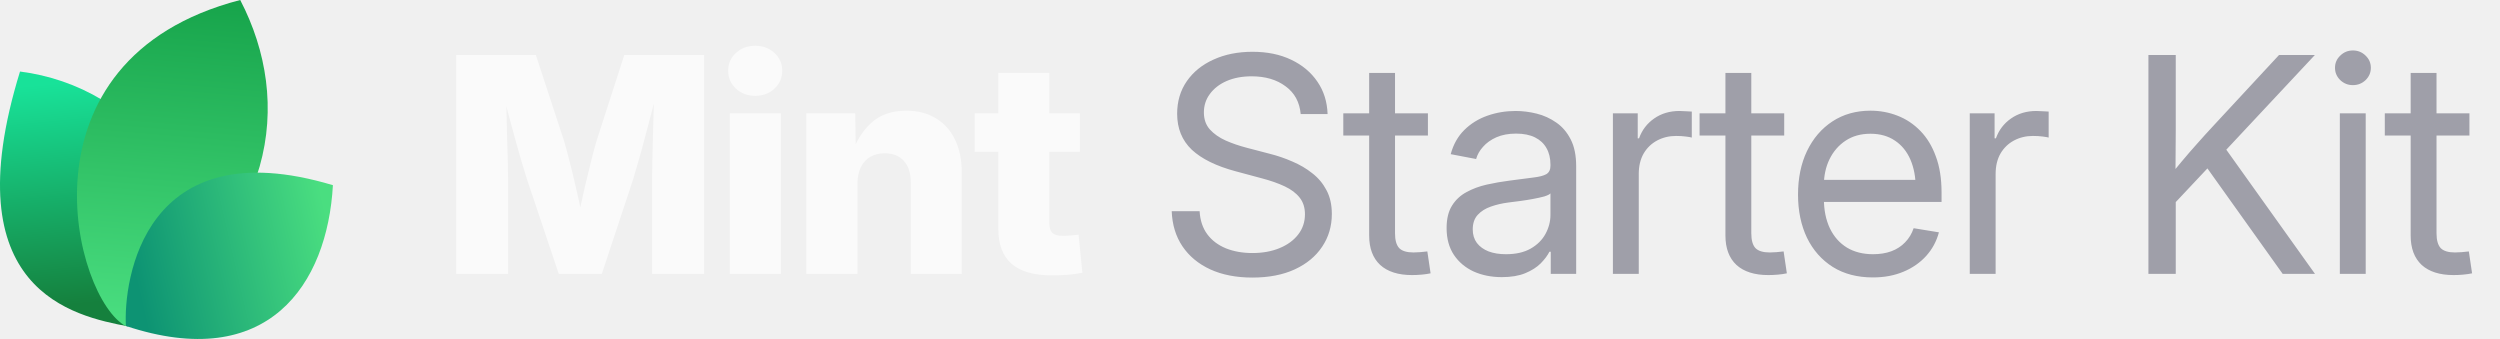
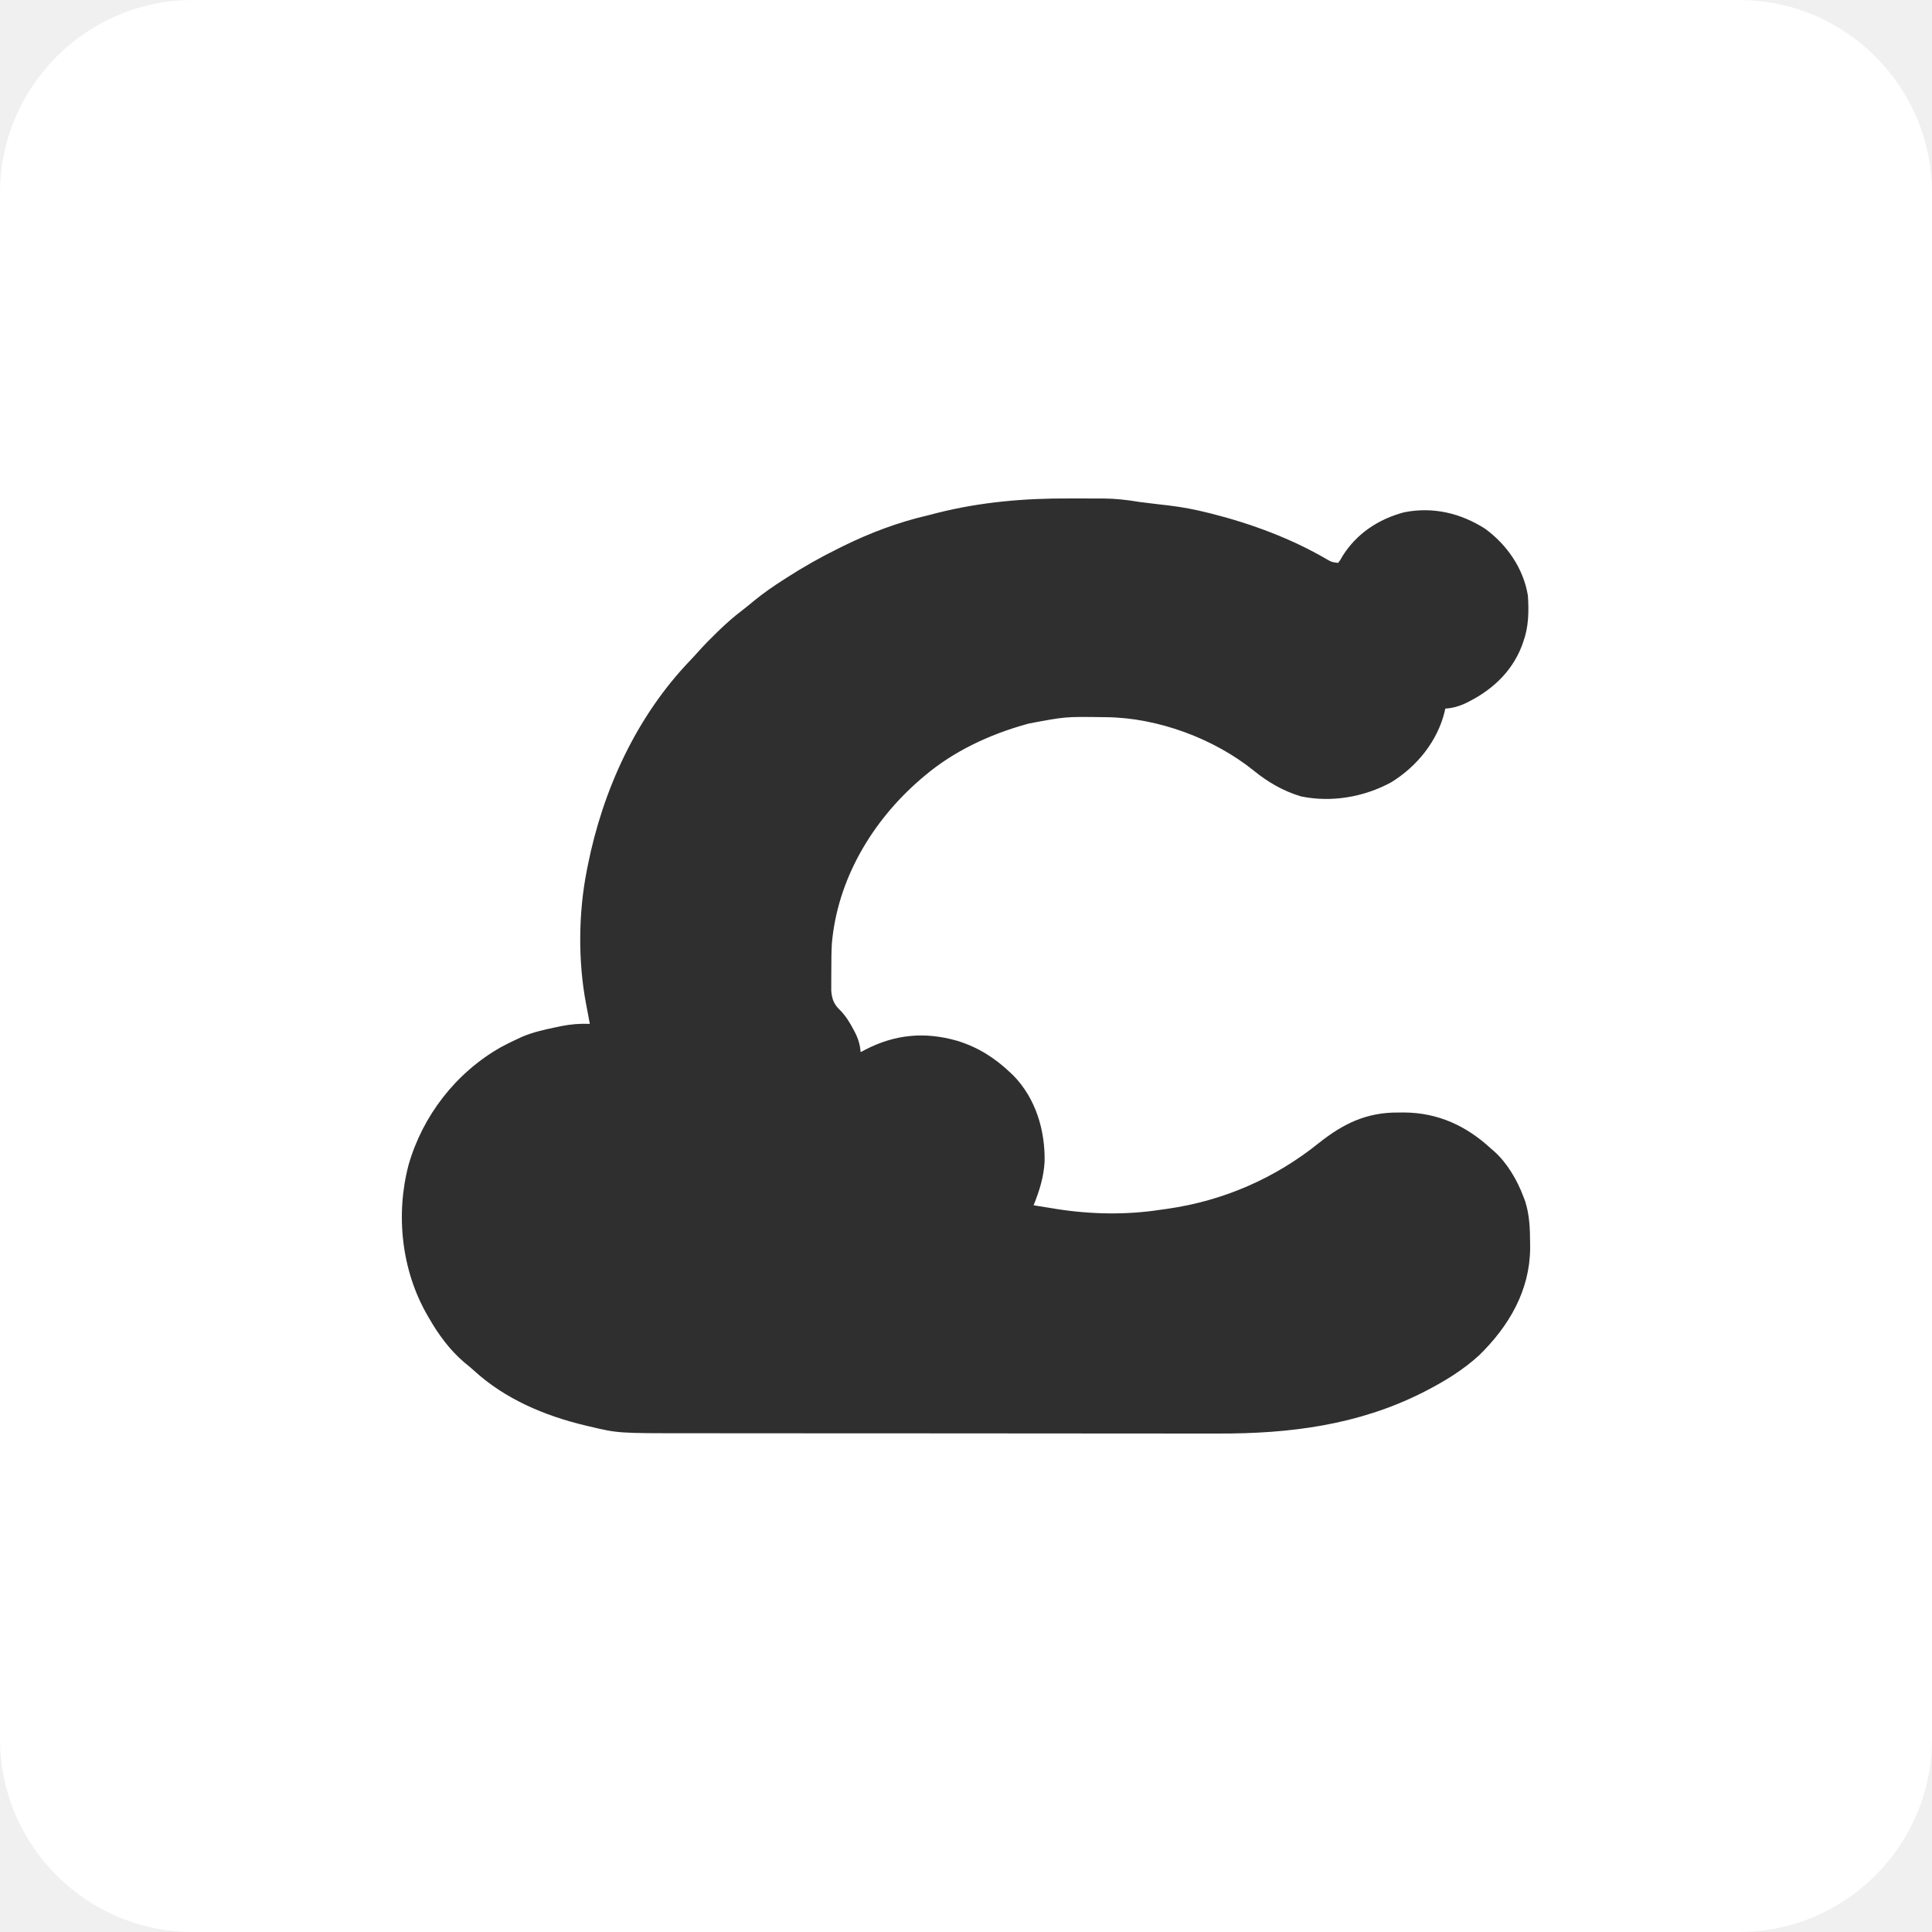
- <svg xmlns="http://www.w3.org/2000/svg" width="177" height="24" viewBox="0 0 177 24" fill="none">
-   <path d="M9.061 23.108C5.268 22.377 -3.391 20.627 1.417 5.064C9.634 6.099 16.973 14.064 9.061 23.108Z" fill="url(#paint0_linear_17557_2145)" />
-   <path d="M8.919 23.094C5.276 21.222 0.784 4.209 17.007 0C20.757 7.193 19.621 16.545 8.919 23.094Z" fill="url(#paint1_linear_17557_2145)" />
-   <path d="M8.914 23.079C8.735 19.882 10.159 9.085 23.57 13.111C23.181 20.123 18.984 26.418 8.914 23.079Z" fill="url(#paint2_linear_17557_2145)" />
-   <path d="M32.301 19.392V3.894H37.938L39.925 9.948C40.036 10.315 40.164 10.787 40.31 11.362C40.462 11.938 40.611 12.552 40.757 13.204C40.91 13.855 41.048 14.483 41.173 15.086C41.305 15.682 41.412 16.192 41.495 16.615H40.695C40.771 16.192 40.871 15.682 40.996 15.086C41.128 14.49 41.267 13.866 41.412 13.214C41.565 12.562 41.714 11.948 41.86 11.373C42.005 10.79 42.133 10.315 42.244 9.948L44.2 3.894H49.848V19.392H46.166V12.704C46.166 12.357 46.173 11.917 46.187 11.383C46.2 10.849 46.214 10.27 46.228 9.646C46.249 9.022 46.266 8.391 46.28 7.753C46.301 7.115 46.311 6.519 46.311 5.964H46.623C46.485 6.561 46.332 7.181 46.166 7.826C45.999 8.471 45.833 9.102 45.666 9.719C45.507 10.336 45.351 10.901 45.198 11.414C45.053 11.928 44.928 12.357 44.824 12.704L42.608 19.392H39.561L37.314 12.704C37.203 12.357 37.072 11.928 36.919 11.414C36.773 10.901 36.614 10.34 36.441 9.729C36.274 9.112 36.104 8.481 35.931 7.836C35.764 7.192 35.608 6.567 35.463 5.964H35.827C35.834 6.512 35.844 7.105 35.858 7.743C35.872 8.374 35.886 9.005 35.9 9.636C35.92 10.26 35.938 10.839 35.952 11.373C35.965 11.907 35.972 12.351 35.972 12.704V19.392H32.301ZM51.668 19.392V8.024H55.288V19.392H51.668ZM53.468 6.786C52.927 6.786 52.473 6.616 52.105 6.276C51.738 5.93 51.554 5.507 51.554 5.007C51.554 4.508 51.738 4.088 52.105 3.749C52.473 3.409 52.927 3.239 53.468 3.239C54.009 3.239 54.463 3.409 54.83 3.749C55.198 4.082 55.382 4.501 55.382 5.007C55.382 5.507 55.198 5.93 54.83 6.276C54.463 6.616 54.009 6.786 53.468 6.786ZM60.708 13.027V19.392H57.088V8.024H60.551L60.593 10.967H60.281C60.593 10.024 61.061 9.268 61.685 8.7C62.309 8.124 63.138 7.836 64.171 7.836C64.975 7.836 65.672 8.017 66.262 8.377C66.851 8.731 67.302 9.234 67.614 9.885C67.933 10.537 68.092 11.307 68.092 12.194V19.392H64.483V12.912C64.483 12.26 64.32 11.754 63.994 11.394C63.675 11.033 63.221 10.853 62.632 10.853C62.25 10.853 61.914 10.936 61.623 11.102C61.332 11.269 61.106 11.515 60.947 11.841C60.787 12.16 60.708 12.555 60.708 13.027ZM76.456 8.024V10.749H69.008V8.024H76.456ZM70.683 5.163H74.292V15.783C74.292 16.102 74.361 16.334 74.5 16.48C74.646 16.625 74.899 16.698 75.259 16.698C75.405 16.698 75.596 16.688 75.831 16.667C76.074 16.646 76.251 16.629 76.362 16.615L76.632 19.309C76.313 19.378 75.963 19.427 75.582 19.455C75.207 19.482 74.836 19.496 74.469 19.496C73.2 19.496 72.25 19.222 71.619 18.674C70.995 18.127 70.683 17.308 70.683 16.22V5.163Z" fill="#FAFAFA" />
-   <path d="M88.667 19.652C87.523 19.652 86.528 19.458 85.682 19.07C84.843 18.681 84.188 18.137 83.716 17.437C83.245 16.736 82.992 15.908 82.957 14.951H84.933C84.968 15.596 85.148 16.14 85.474 16.584C85.8 17.021 86.24 17.354 86.795 17.582C87.35 17.804 87.974 17.915 88.667 17.915C89.388 17.915 90.026 17.801 90.581 17.572C91.143 17.343 91.583 17.024 91.902 16.615C92.228 16.199 92.391 15.717 92.391 15.169C92.391 14.698 92.266 14.306 92.017 13.994C91.767 13.675 91.413 13.408 90.956 13.193C90.498 12.978 89.954 12.787 89.323 12.621L87.502 12.132C86.123 11.765 85.082 11.255 84.382 10.603C83.689 9.944 83.342 9.095 83.342 8.055C83.342 7.174 83.571 6.404 84.028 5.746C84.486 5.087 85.117 4.577 85.921 4.217C86.726 3.849 87.645 3.666 88.678 3.666C89.718 3.666 90.63 3.853 91.413 4.227C92.204 4.602 92.824 5.122 93.275 5.787C93.726 6.446 93.965 7.209 93.993 8.076H92.089C92.013 7.23 91.656 6.574 91.018 6.11C90.387 5.638 89.586 5.403 88.615 5.403C87.95 5.403 87.36 5.513 86.847 5.735C86.341 5.957 85.946 6.262 85.661 6.651C85.377 7.032 85.235 7.469 85.235 7.961C85.235 8.447 85.377 8.849 85.661 9.168C85.946 9.48 86.317 9.74 86.774 9.948C87.232 10.149 87.724 10.319 88.251 10.457L89.884 10.884C90.439 11.023 90.977 11.206 91.496 11.435C92.023 11.657 92.495 11.934 92.911 12.267C93.334 12.593 93.67 12.995 93.92 13.474C94.17 13.945 94.294 14.504 94.294 15.149C94.294 16.015 94.066 16.788 93.608 17.468C93.157 18.148 92.512 18.681 91.673 19.07C90.834 19.458 89.832 19.652 88.667 19.652ZM101.097 8.024V9.594H95.106V8.024H101.097ZM96.937 5.163H98.767V16.521C98.767 17 98.865 17.347 99.059 17.562C99.26 17.77 99.6 17.874 100.078 17.874C100.21 17.874 100.366 17.867 100.546 17.853C100.733 17.832 100.903 17.815 101.056 17.801L101.285 19.351C101.097 19.392 100.886 19.423 100.65 19.444C100.414 19.465 100.189 19.475 99.974 19.475C98.996 19.475 98.244 19.236 97.717 18.758C97.197 18.272 96.937 17.579 96.937 16.677V5.163ZM106.33 19.621C105.595 19.621 104.932 19.489 104.343 19.226C103.754 18.955 103.285 18.564 102.939 18.05C102.592 17.53 102.419 16.896 102.419 16.147C102.419 15.495 102.547 14.965 102.804 14.556C103.06 14.146 103.403 13.828 103.833 13.599C104.263 13.363 104.742 13.186 105.269 13.068C105.796 12.95 106.333 12.857 106.881 12.787C107.574 12.69 108.132 12.617 108.555 12.569C108.978 12.52 109.287 12.441 109.481 12.33C109.675 12.212 109.772 12.014 109.772 11.737V11.654C109.772 11.203 109.679 10.815 109.492 10.489C109.311 10.163 109.041 9.91 108.68 9.729C108.32 9.549 107.872 9.459 107.338 9.459C106.805 9.459 106.34 9.546 105.945 9.719C105.556 9.892 105.241 10.118 104.998 10.395C104.755 10.665 104.593 10.953 104.509 11.258L102.71 10.915C102.897 10.222 103.22 9.65 103.677 9.199C104.135 8.748 104.679 8.412 105.31 8.19C105.941 7.968 106.607 7.857 107.307 7.857C107.8 7.857 108.295 7.92 108.795 8.044C109.301 8.169 109.765 8.381 110.188 8.679C110.611 8.97 110.951 9.369 111.208 9.875C111.464 10.374 111.593 11.005 111.593 11.768V19.392H109.793V17.822H109.7C109.568 18.085 109.363 18.359 109.086 18.643C108.809 18.921 108.444 19.153 107.994 19.34C107.543 19.527 106.988 19.621 106.33 19.621ZM106.621 17.998C107.321 17.998 107.904 17.867 108.368 17.603C108.84 17.333 109.19 16.986 109.419 16.563C109.654 16.133 109.772 15.682 109.772 15.211V13.692C109.703 13.769 109.554 13.841 109.325 13.911C109.096 13.973 108.829 14.032 108.524 14.088C108.226 14.143 107.921 14.192 107.609 14.233C107.304 14.275 107.033 14.309 106.798 14.337C106.354 14.393 105.938 14.49 105.549 14.628C105.168 14.76 104.86 14.954 104.624 15.211C104.388 15.467 104.27 15.811 104.27 16.241C104.27 16.615 104.367 16.934 104.561 17.198C104.762 17.461 105.04 17.662 105.393 17.801C105.747 17.933 106.156 17.998 106.621 17.998ZM114.193 19.392V8.024H115.951V9.792H116.045C116.253 9.209 116.61 8.741 117.116 8.388C117.622 8.034 118.219 7.857 118.905 7.857C119.058 7.857 119.217 7.864 119.384 7.878C119.55 7.885 119.682 7.892 119.779 7.899V9.74C119.716 9.719 119.578 9.695 119.363 9.667C119.155 9.639 118.922 9.625 118.666 9.625C118.174 9.625 117.726 9.733 117.324 9.948C116.922 10.163 116.603 10.471 116.367 10.874C116.138 11.276 116.024 11.758 116.024 12.319V19.392H114.193ZM126.322 8.024V9.594H120.33V8.024H126.322ZM122.161 5.163H123.992V16.521C123.992 17 124.089 17.347 124.283 17.562C124.484 17.77 124.824 17.874 125.302 17.874C125.434 17.874 125.59 17.867 125.77 17.853C125.958 17.832 126.127 17.815 126.28 17.801L126.509 19.351C126.322 19.392 126.11 19.423 125.874 19.444C125.639 19.465 125.413 19.475 125.198 19.475C124.221 19.475 123.468 19.236 122.941 18.758C122.421 18.272 122.161 17.579 122.161 16.677V5.163ZM132.604 19.642C131.502 19.642 130.555 19.396 129.765 18.903C128.974 18.404 128.364 17.714 127.934 16.834C127.511 15.946 127.3 14.927 127.3 13.775C127.3 12.611 127.511 11.584 127.934 10.697C128.364 9.802 128.964 9.102 129.734 8.596C130.51 8.089 131.408 7.836 132.428 7.836C133.1 7.836 133.738 7.954 134.341 8.19C134.952 8.426 135.489 8.783 135.954 9.261C136.425 9.74 136.793 10.343 137.056 11.071C137.327 11.792 137.462 12.645 137.462 13.63V14.296H128.433V12.735H136.463L135.631 13.297C135.631 12.541 135.506 11.876 135.257 11.3C135.007 10.725 134.643 10.277 134.165 9.958C133.686 9.632 133.107 9.469 132.428 9.469C131.748 9.469 131.162 9.632 130.67 9.958C130.177 10.284 129.796 10.725 129.526 11.279C129.262 11.827 129.13 12.441 129.13 13.12V14.046C129.13 14.864 129.273 15.572 129.557 16.168C129.841 16.757 130.243 17.211 130.763 17.53C131.283 17.842 131.901 17.998 132.615 17.998C133.093 17.998 133.523 17.929 133.905 17.79C134.293 17.645 134.619 17.433 134.882 17.156C135.153 16.879 135.354 16.546 135.486 16.157L137.275 16.449C137.108 17.08 136.81 17.634 136.38 18.113C135.95 18.591 135.413 18.966 134.768 19.236C134.123 19.507 133.402 19.642 132.604 19.642ZM139.459 19.392V8.024H141.217V9.792H141.311C141.519 9.209 141.876 8.741 142.382 8.388C142.888 8.034 143.485 7.857 144.171 7.857C144.324 7.857 144.483 7.864 144.649 7.878C144.816 7.885 144.948 7.892 145.045 7.899V9.74C144.982 9.719 144.844 9.695 144.629 9.667C144.421 9.639 144.188 9.625 143.932 9.625C143.439 9.625 142.992 9.733 142.59 9.948C142.188 10.163 141.869 10.471 141.633 10.874C141.404 11.276 141.29 11.758 141.29 12.319V19.392H139.459ZM153.429 14.961V12.715C153.783 12.257 154.136 11.82 154.49 11.404C154.844 10.981 155.204 10.565 155.572 10.156C155.939 9.74 156.314 9.327 156.695 8.918L161.355 3.894H163.893L157.277 10.967H157.184L153.429 14.961ZM152.108 19.392V3.894H154.043V9.241L154.022 12.559L154.043 13.505V19.392H152.108ZM161.615 19.392L155.967 11.477L157.173 9.969L163.903 19.392H161.615ZM165.661 19.392V8.024H167.492V19.392H165.661ZM166.587 6.027C166.24 6.027 165.942 5.909 165.692 5.673C165.443 5.43 165.318 5.139 165.318 4.799C165.318 4.459 165.443 4.172 165.692 3.936C165.942 3.693 166.24 3.572 166.587 3.572C166.934 3.572 167.232 3.693 167.482 3.936C167.731 4.172 167.856 4.459 167.856 4.799C167.856 5.139 167.731 5.43 167.482 5.673C167.232 5.909 166.934 6.027 166.587 6.027ZM174.836 8.024V9.594H168.844V8.024H174.836ZM170.675 5.163H172.506V16.521C172.506 17 172.603 17.347 172.797 17.562C172.998 17.77 173.338 17.874 173.816 17.874C173.948 17.874 174.104 17.867 174.284 17.853C174.472 17.832 174.641 17.815 174.794 17.801L175.023 19.351C174.836 19.392 174.624 19.423 174.388 19.444C174.153 19.465 173.927 19.475 173.712 19.475C172.735 19.475 171.982 19.236 171.455 18.758C170.935 18.272 170.675 17.579 170.675 16.677V5.163Z" fill="#9F9FA9" />
-   <defs>
-     <linearGradient id="paint0_linear_17557_2145" x1="3.776" y1="5.916" x2="5.232" y2="21.559" gradientUnits="userSpaceOnUse">
-       <stop stop-color="#18E299" />
-       <stop offset="1" stop-color="#15803D" />
-     </linearGradient>
-     <linearGradient id="paint1_linear_17557_2145" x1="12.171" y1="-0.718" x2="10.19" y2="22.983" gradientUnits="userSpaceOnUse">
-       <stop stop-color="#16A34A" />
-       <stop offset="1" stop-color="#4ADE80" />
-     </linearGradient>
-     <linearGradient id="paint2_linear_17557_2145" x1="23.133" y1="15.353" x2="9.338" y2="18.52" gradientUnits="userSpaceOnUse">
-       <stop stop-color="#4ADE80" />
-       <stop offset="1" stop-color="#0D9373" />
-     </linearGradient>
-   </defs>
+ <svg xmlns="http://www.w3.org/2000/svg" width="500" height="500" viewBox="0 0 500 500" fill="none">
+   <rect width="500" height="500" rx="50" fill="white" />
+   <path d="M276.884 129.004C277.976 129.009 279.069 129.007 280.162 129.005C281.491 129.004 282.821 129.008 284.15 129.012C284.63 129.012 285.109 129.012 285.603 129.011C288.744 129.036 291.733 129.375 294.825 129.898C295.863 130.039 296.902 130.161 297.943 130.283C298.69 130.37 299.437 130.458 300.183 130.55C300.948 130.642 301.714 130.73 302.48 130.816C306.047 131.239 309.465 131.9 312.943 132.784C313.336 132.883 313.336 132.883 313.736 132.984C323.966 135.587 334.112 139.359 343.208 144.641C344.654 145.483 344.654 145.483 346.31 145.676C346.922 144.871 346.922 144.871 347.498 143.824C351.137 138.081 356.676 134.382 363.339 132.592C370.829 131.079 377.994 132.795 384.33 136.825C390.057 141.005 394.298 147.202 395.419 154.143C395.685 158.219 395.635 162.188 394.23 166.073C394.028 166.646 394.028 166.646 393.822 167.23C391.107 174.199 385.686 179.019 378.884 182.188C377.243 182.886 375.817 183.275 374.032 183.39C373.983 183.629 373.934 183.868 373.884 184.114C372.058 191.73 366.732 198.397 359.948 202.512C352.964 206.284 344.536 207.744 336.656 206.096C332.033 204.697 328.13 202.419 324.441 199.417C314.164 191.141 299.634 185.739 286.266 185.608C285.949 185.604 285.632 185.6 285.306 185.596C275.697 185.465 275.697 185.465 266.31 187.239C265.983 187.33 265.657 187.421 265.32 187.514C255.919 190.16 246.802 194.445 239.379 200.708C239.06 200.976 238.741 201.244 238.412 201.52C225.704 212.42 216.708 227.602 215.277 244.272C215.164 246.439 215.147 248.605 215.147 250.775C215.146 251.607 215.139 252.439 215.132 253.272C215.13 253.808 215.13 254.344 215.129 254.88C215.128 255.36 215.126 255.839 215.124 256.333C215.284 258.535 215.818 259.943 217.448 261.465C218.951 263.034 219.956 264.663 220.938 266.564C221.074 266.821 221.209 267.079 221.349 267.344C222.178 269.006 222.571 270.449 222.745 272.288C223.138 272.079 223.532 271.871 223.937 271.655C231.627 267.673 239.388 266.953 247.736 269.364C253.15 271.023 257.524 273.825 261.557 277.676C261.805 277.912 262.053 278.148 262.309 278.392C268.086 284.335 270.498 292.596 270.343 300.612C270.118 304.667 268.996 308.17 267.498 311.927C269.04 312.179 270.583 312.426 272.127 312.672C272.556 312.743 272.985 312.813 273.427 312.885C282.268 314.287 291.513 314.451 300.369 313.081C300.949 313.001 301.529 312.921 302.11 312.841C316.677 310.754 329.994 304.926 341.307 295.824C347.601 290.815 353.674 287.841 361.904 287.922C362.575 287.916 362.575 287.916 363.259 287.909C372.179 287.939 379.555 291.401 385.914 297.303C386.157 297.511 386.401 297.719 386.652 297.933C390.059 300.954 392.656 305.438 394.23 309.618C394.386 310.022 394.541 310.426 394.701 310.843C395.84 314.415 395.968 317.891 395.988 321.62C395.992 322.104 395.996 322.589 396 323.088C395.896 334.008 390.563 343.135 382.843 350.711C378.698 354.51 373.907 357.455 368.884 360.032C368.646 360.154 368.407 360.276 368.162 360.402C351.488 368.802 333.771 371.06 315.302 370.997C313.294 370.992 311.287 370.996 309.279 370.999C305.363 371.002 301.447 370.998 297.532 370.991C292.96 370.983 288.389 370.983 283.818 370.983C275.658 370.984 267.498 370.977 259.338 370.966C251.439 370.955 243.54 370.949 235.64 370.95C234.91 370.95 234.91 370.95 234.164 370.95C233.678 370.95 233.192 370.95 232.691 370.95C223.666 370.951 214.642 370.946 205.617 370.939C202.438 370.937 199.259 370.936 196.08 370.936C192.204 370.935 188.327 370.932 184.45 370.925C182.476 370.921 180.502 370.919 178.528 370.92C159.969 370.927 159.969 370.927 152.597 369.172C152.235 369.088 151.873 369.004 151.501 368.917C140.868 366.377 130.641 362.033 122.608 354.656C121.828 353.941 121.024 353.284 120.196 352.624C116.413 349.4 113.497 345.424 111.062 341.175C110.931 340.951 110.8 340.728 110.665 340.498C103.901 328.852 102.325 314.327 105.756 301.408C109.388 288.788 117.936 277.646 129.61 271.023C131.058 270.232 132.533 269.519 134.033 268.825C134.618 268.553 134.618 268.553 135.216 268.276C138.06 267.094 140.991 266.448 144.008 265.818C144.408 265.734 144.808 265.649 145.22 265.562C147.728 265.068 150.089 264.869 152.646 264.976C152.597 264.713 152.547 264.449 152.496 264.177C152.353 263.42 152.212 262.662 152.071 261.905C151.943 261.217 151.812 260.53 151.678 259.843C149.581 248.863 149.682 236.285 151.854 225.338C151.939 224.902 152.024 224.467 152.112 224.018C155.993 204.548 164.631 185.467 178.694 170.847C179.439 170.066 180.158 169.271 180.875 168.464C182.329 166.845 183.854 165.306 185.419 163.788C185.696 163.519 185.973 163.249 186.259 162.972C188.074 161.229 189.918 159.6 191.933 158.076C193.055 157.212 194.141 156.315 195.23 155.411C197.666 153.421 200.236 151.66 202.894 149.958C203.124 149.809 203.353 149.661 203.59 149.509C207.985 146.683 212.497 144.141 217.201 141.828C217.515 141.672 217.828 141.516 218.152 141.355C225.157 137.905 232.526 135.125 240.171 133.361C240.911 133.17 241.651 132.979 242.391 132.788C253.729 129.913 265.199 128.928 276.884 129.004Z" fill="#2F2F2F" />
</svg>
